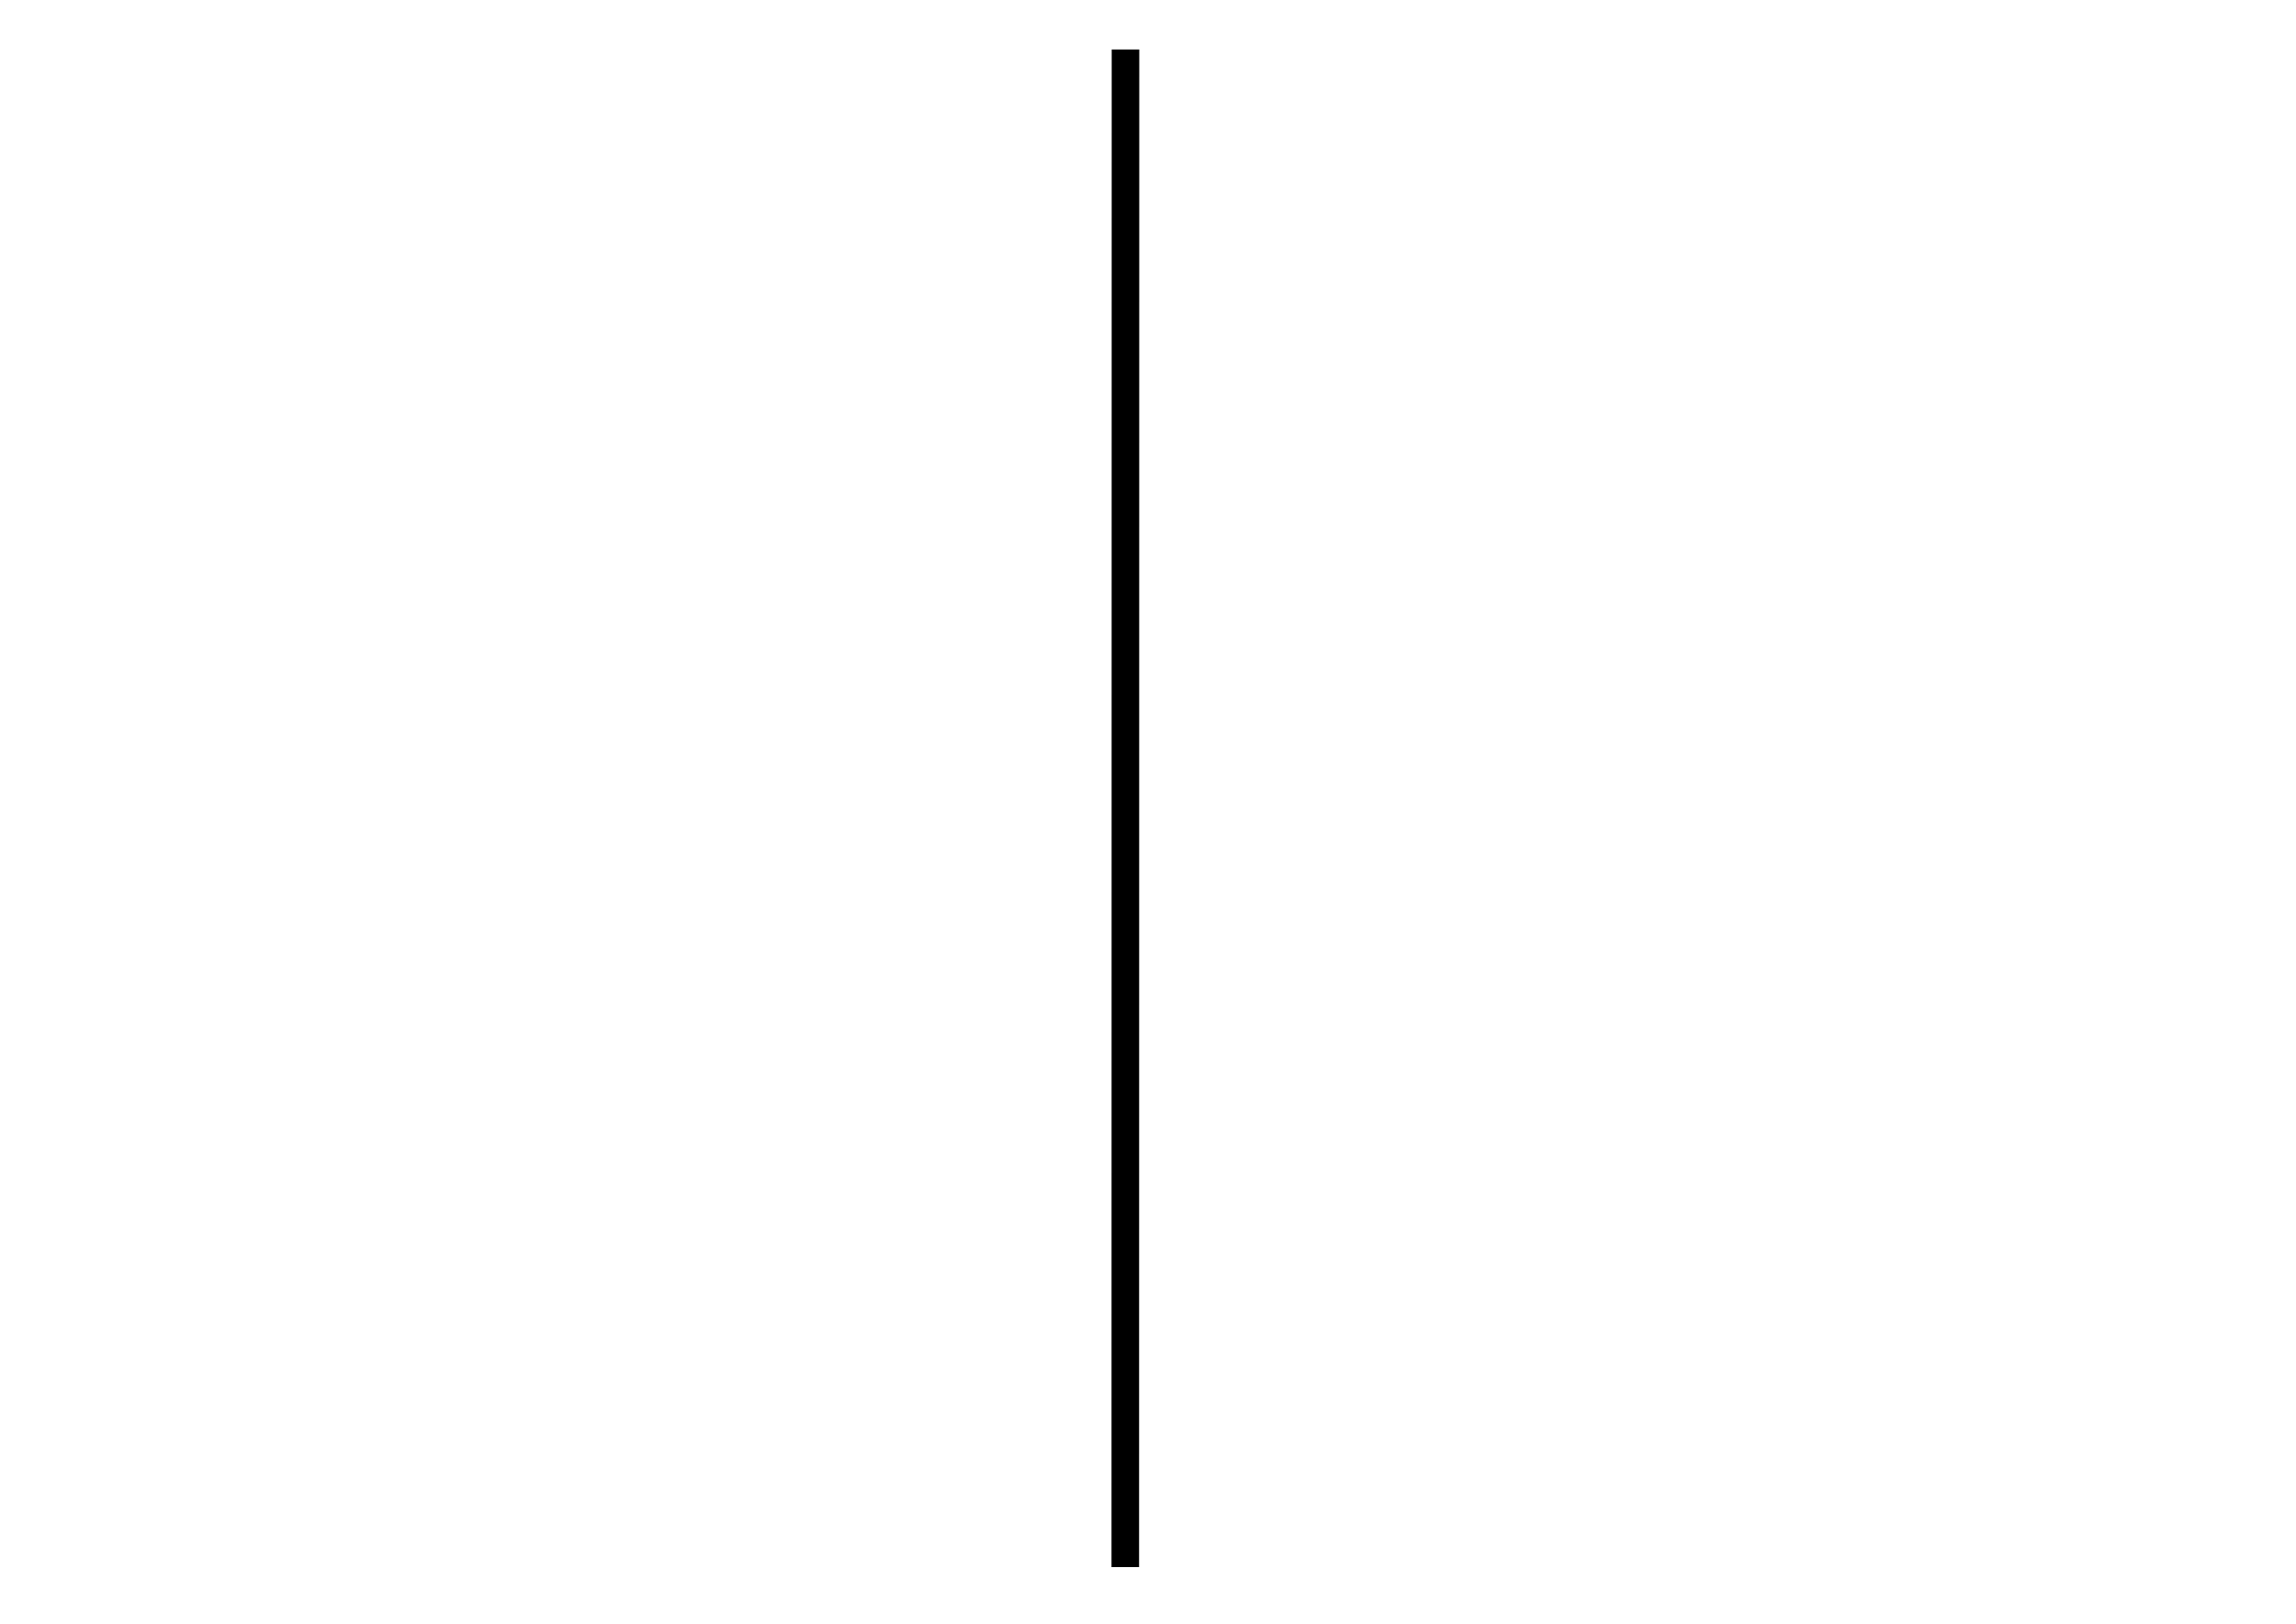
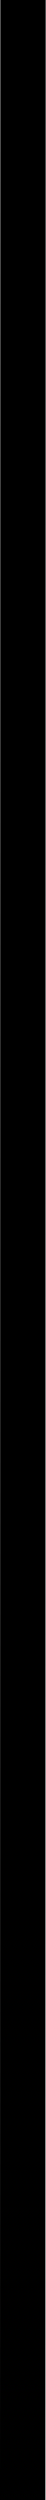
- <svg xmlns="http://www.w3.org/2000/svg" version="1.1" id="Ebene_1" x="0px" y="0px" viewBox="0 0 841.9 595.3" style="enable-background:new 0 0 841.9 595.3;" xml:space="preserve">
+ <svg xmlns="http://www.w3.org/2000/svg" version="1.1" id="Ebene_1" x="0px" y="0px" width="14.529px" height="794.823px" viewBox="831.286 25.914 14.529 794.823" enable-background="new 831.286 25.914 14.529 794.823" xml:space="preserve">
  <g id="XMLID_3_">
-     <rect id="XMLID_38_" x="134.4" y="291.3" transform="matrix(1.276237e-004 -1 1 1.276237e-004 116.2563 708.9031)" width="556.4" height="10.1" />
+     <rect id="XMLID_38_" x="441.14" y="416.111" transform="matrix(-1.278361e-004 1 -1 -1.278361e-004 1261.983 -415.1719)" width="794.821" height="14.428" />
  </g>
</svg>
